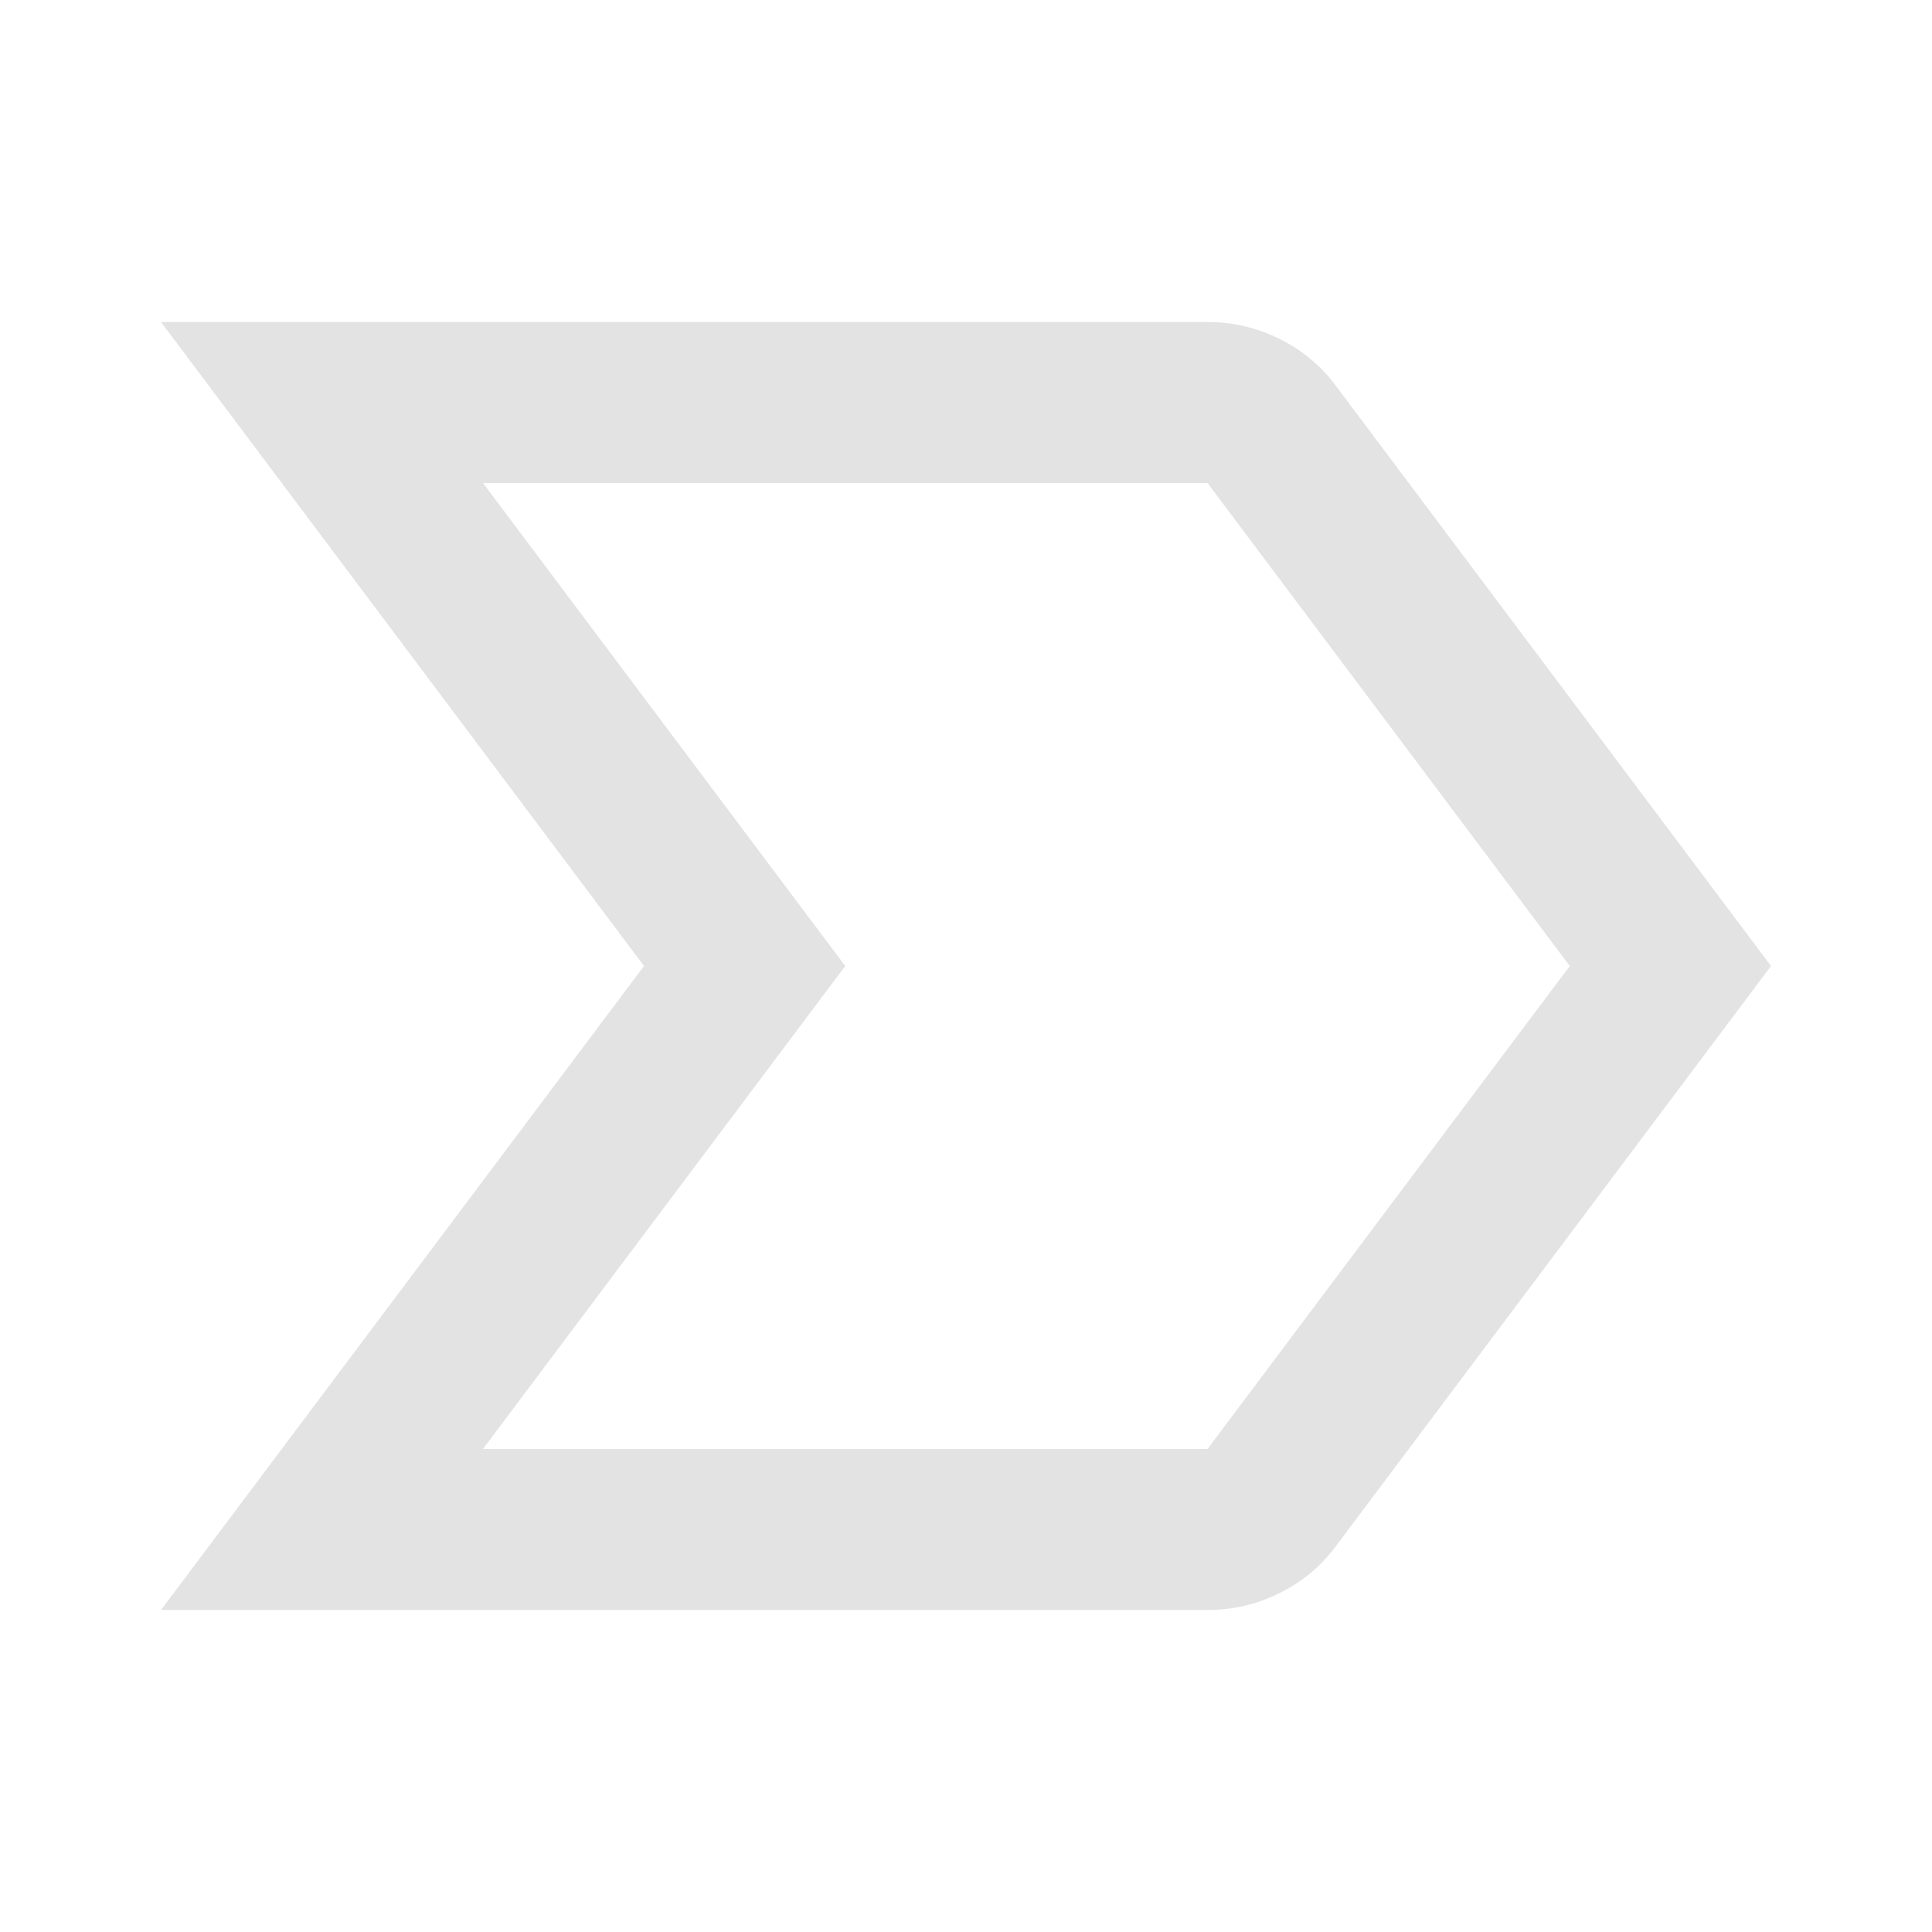
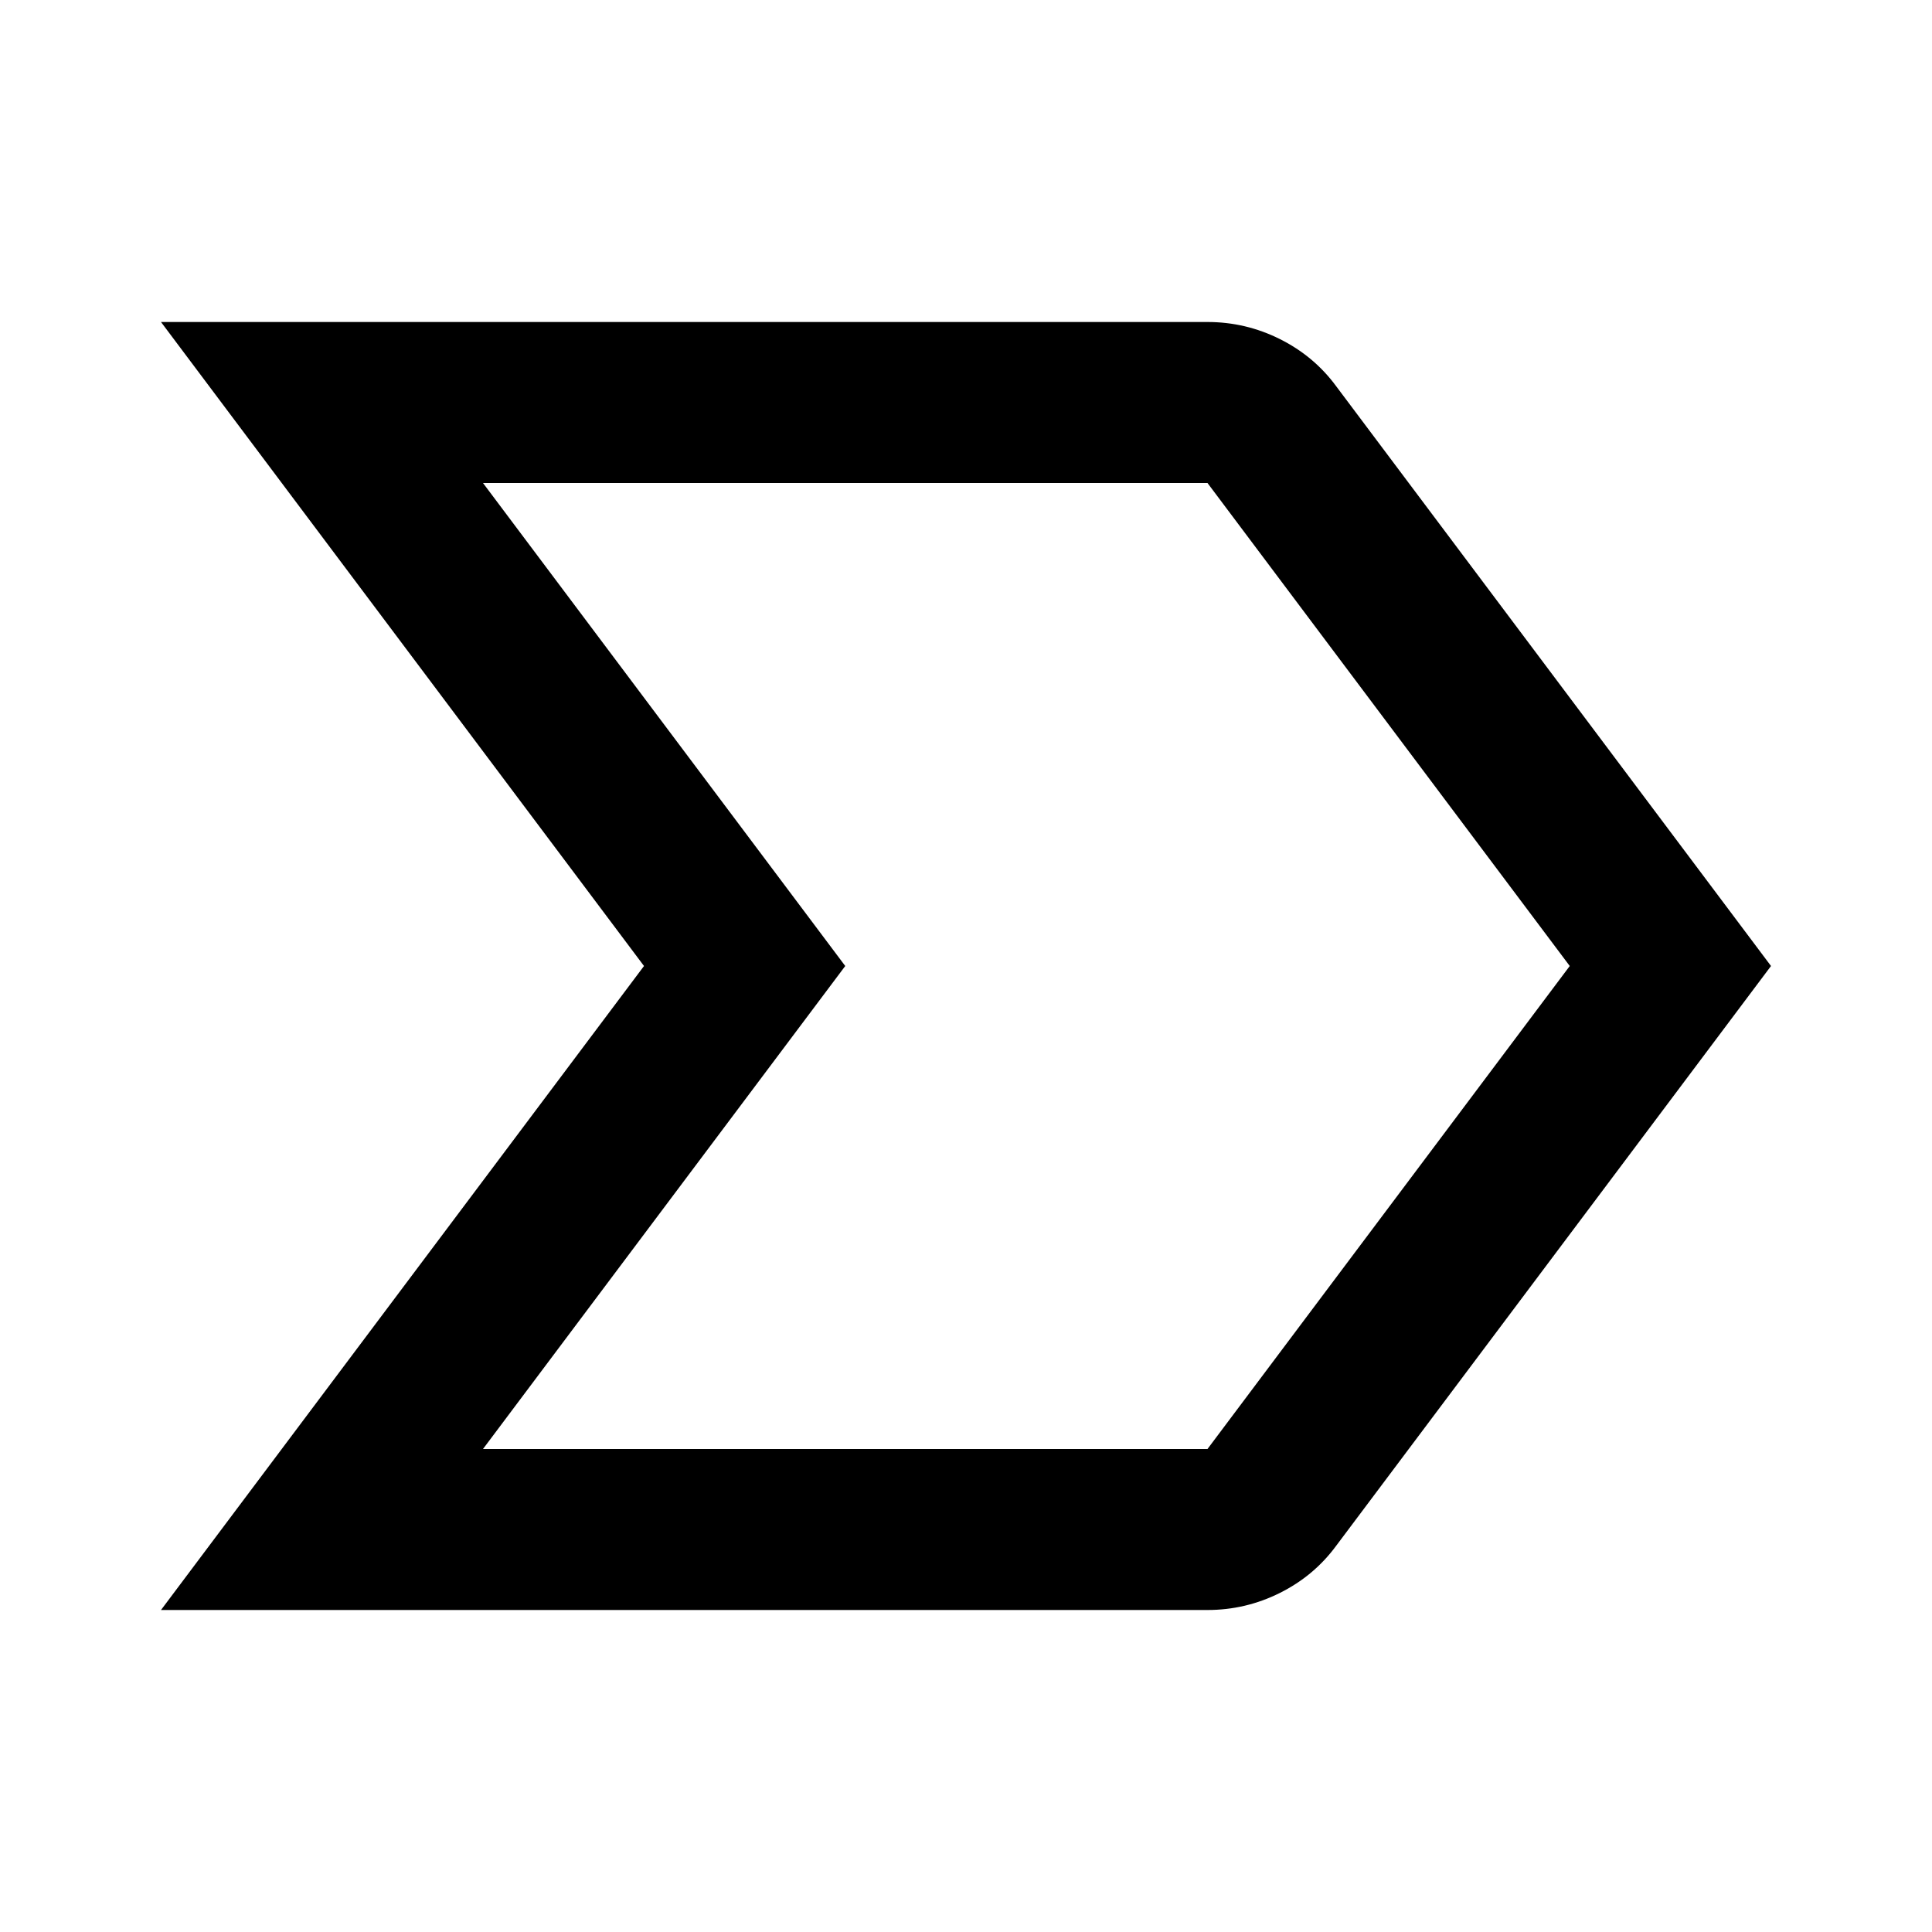
- <svg xmlns="http://www.w3.org/2000/svg" height="24px" viewBox="0 -960 960 960" width="24px" fill="#e3e3e3">
+ <svg xmlns="http://www.w3.org/2000/svg" height="24px" viewBox="0 -960 960 960" width="24px" fill="currentColor">
  <path d="m80-160 240-320L80-800h520q19 0 36 8.5t28 23.5l216 288-216 288q-11 15-28 23.5t-36 8.5H80Zm160-80h360l180-240-180-240H240l180 240-180 240Zm270-240Z" />
</svg>
